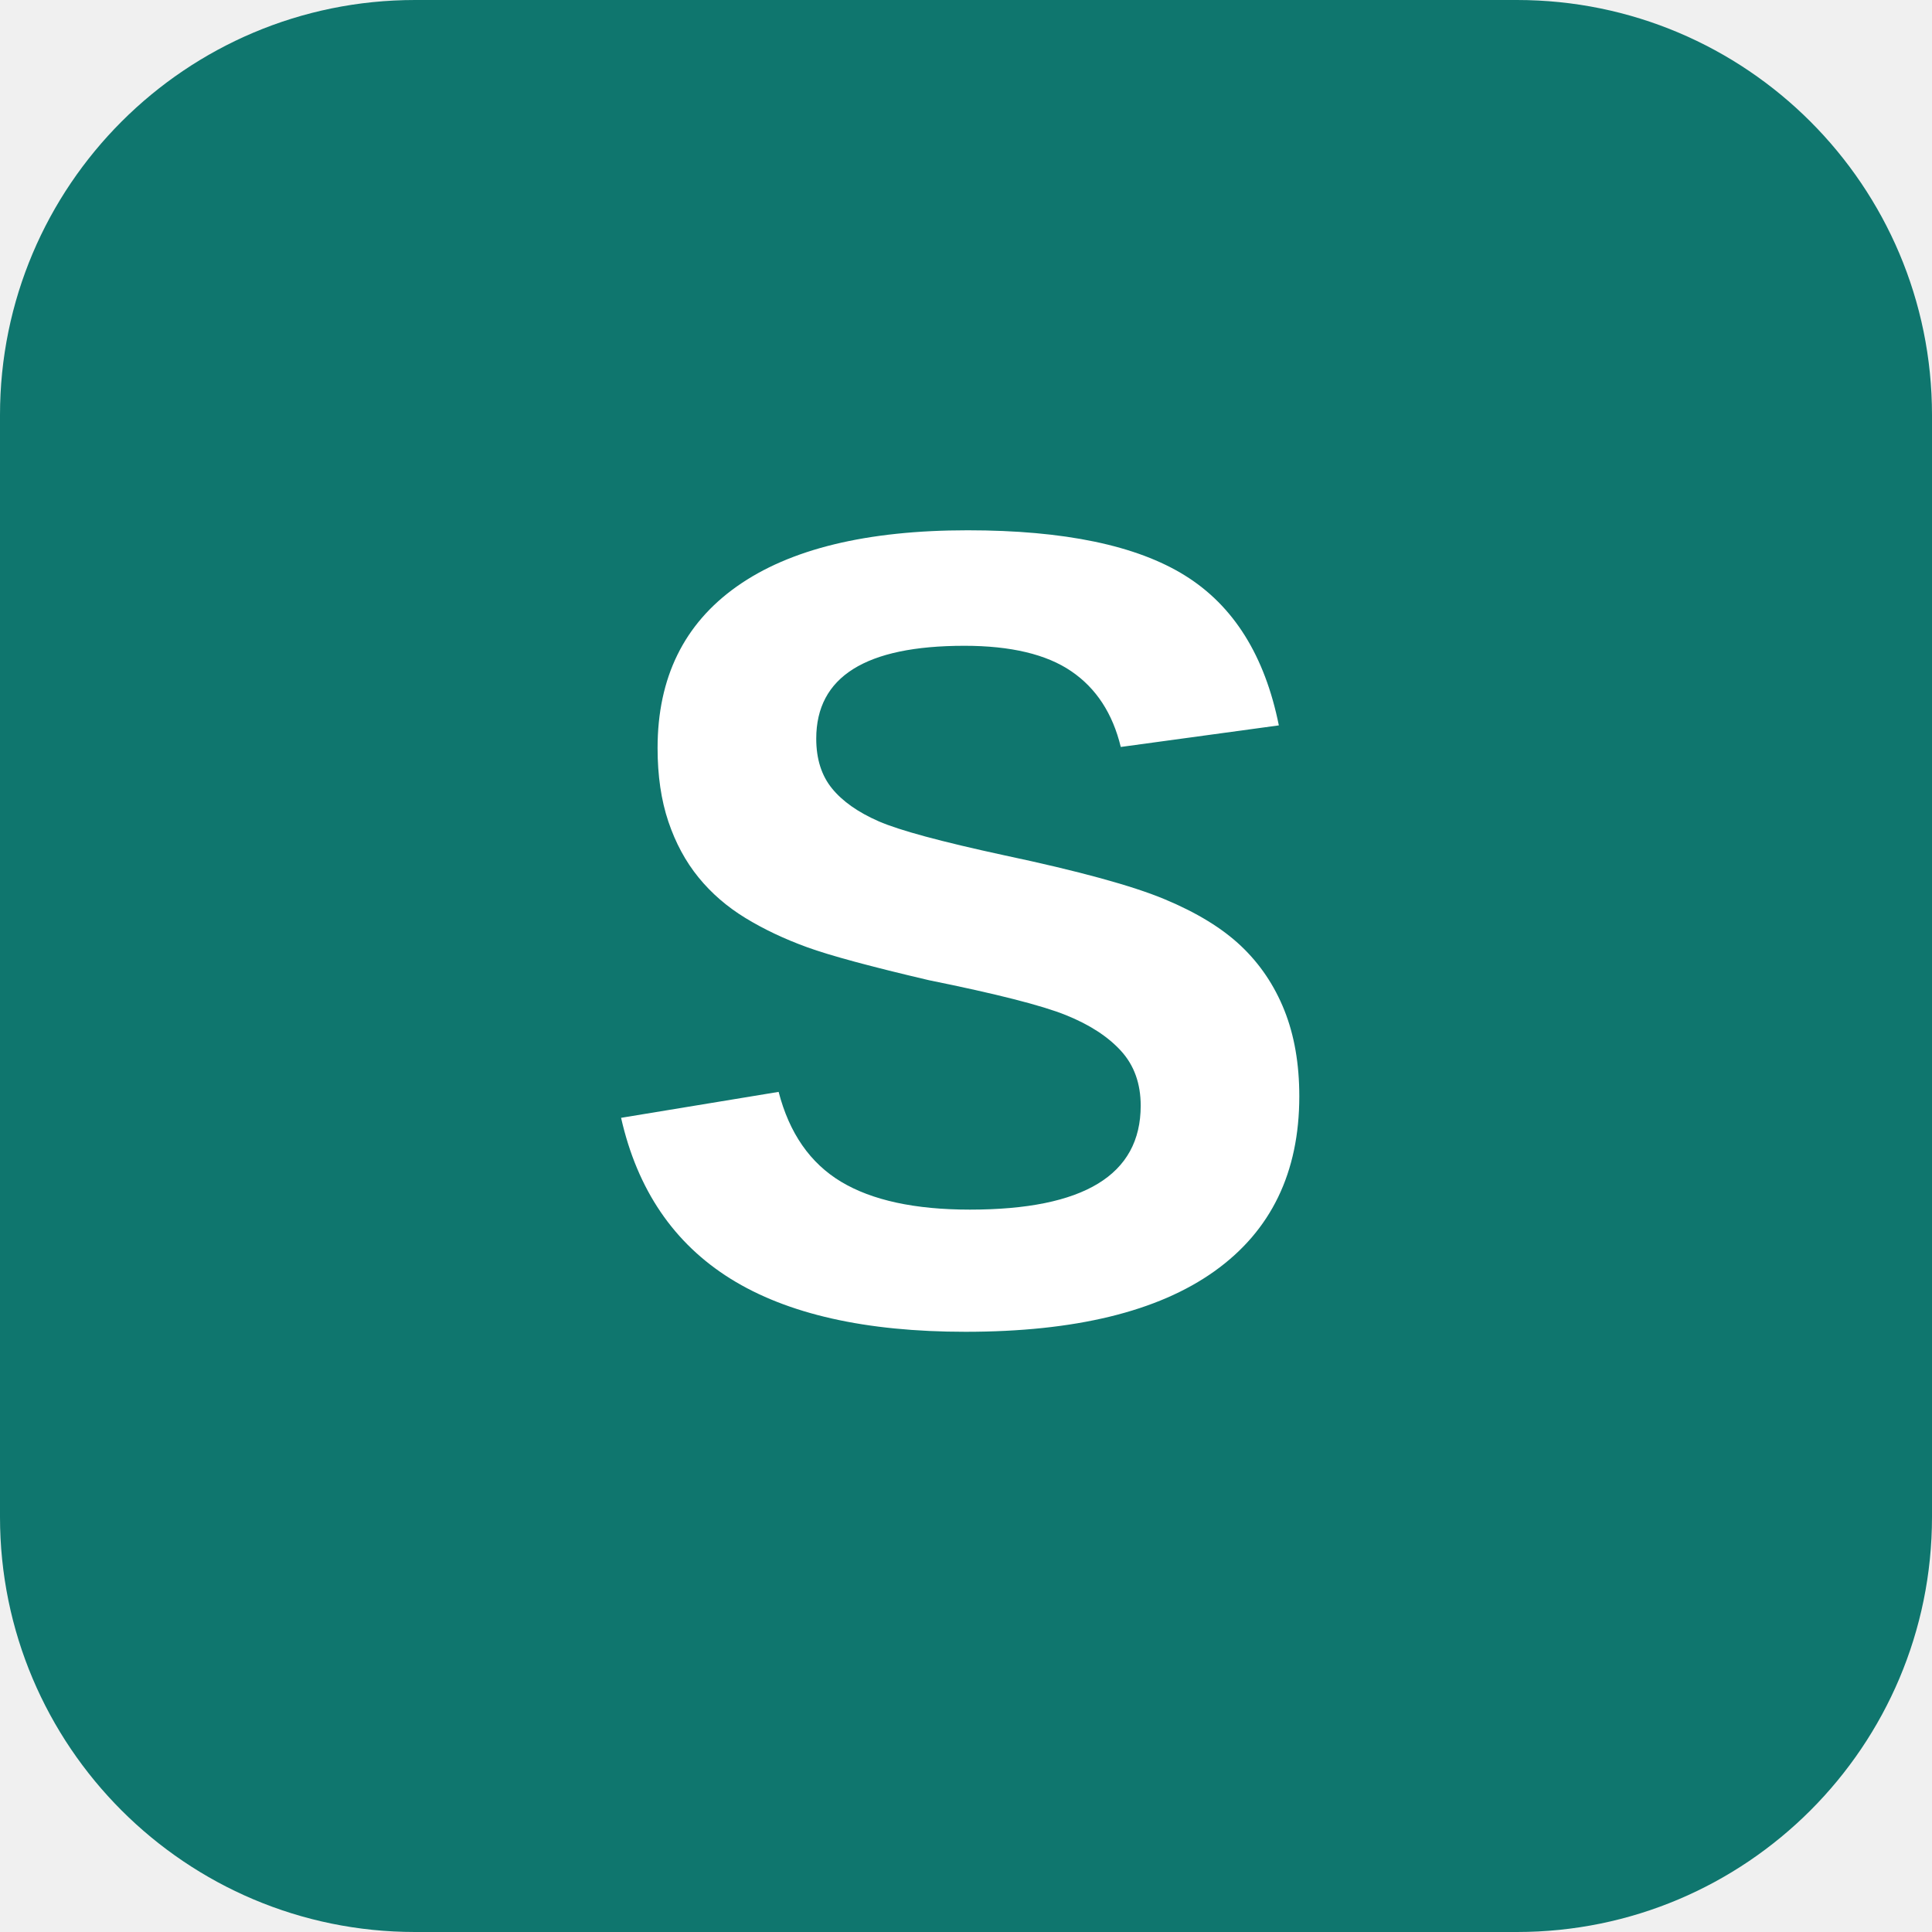
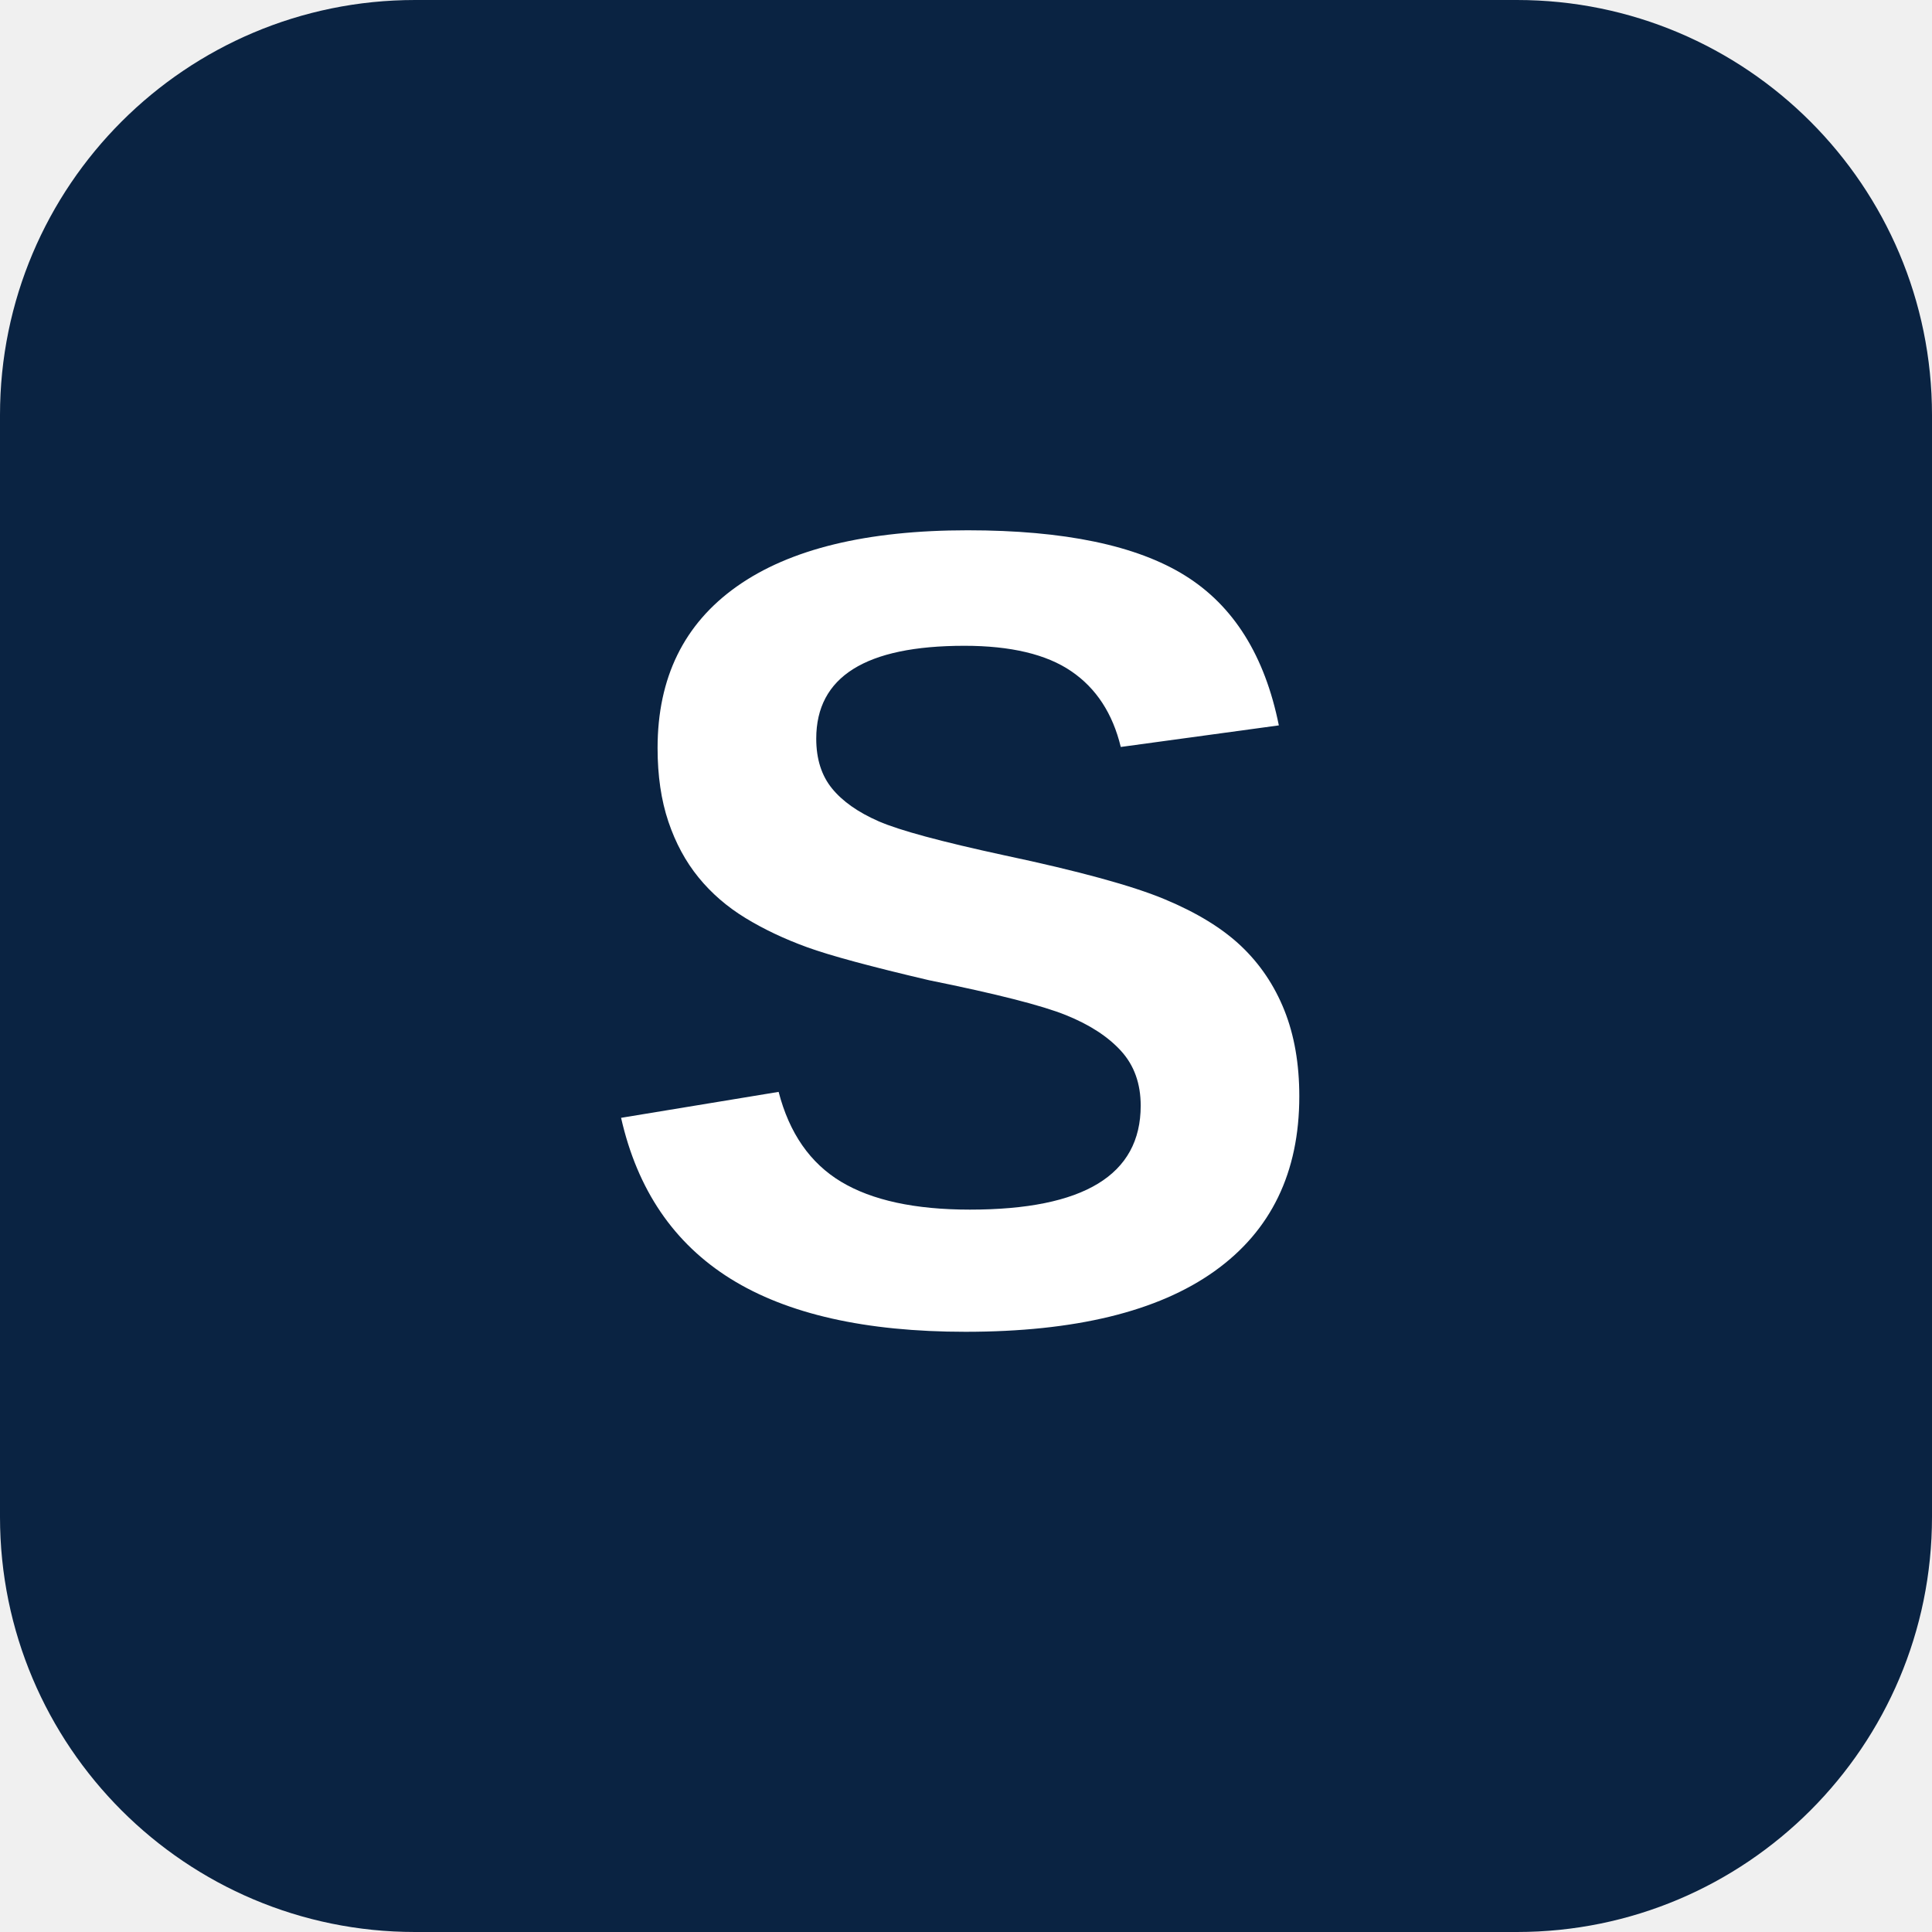
<svg xmlns="http://www.w3.org/2000/svg" viewBox="0 0 512 512">
-   <rect width="512" height="512" rx="110" fill="#0f766e" />
+   <rect width="512" height="512" rx="110" fill="#0a2342" />
  <text x="256" y="350" font-family="Arial,Helvetica,sans-serif" font-weight="800" font-size="300" text-anchor="middle" fill="#fff">S</text>
</svg>
